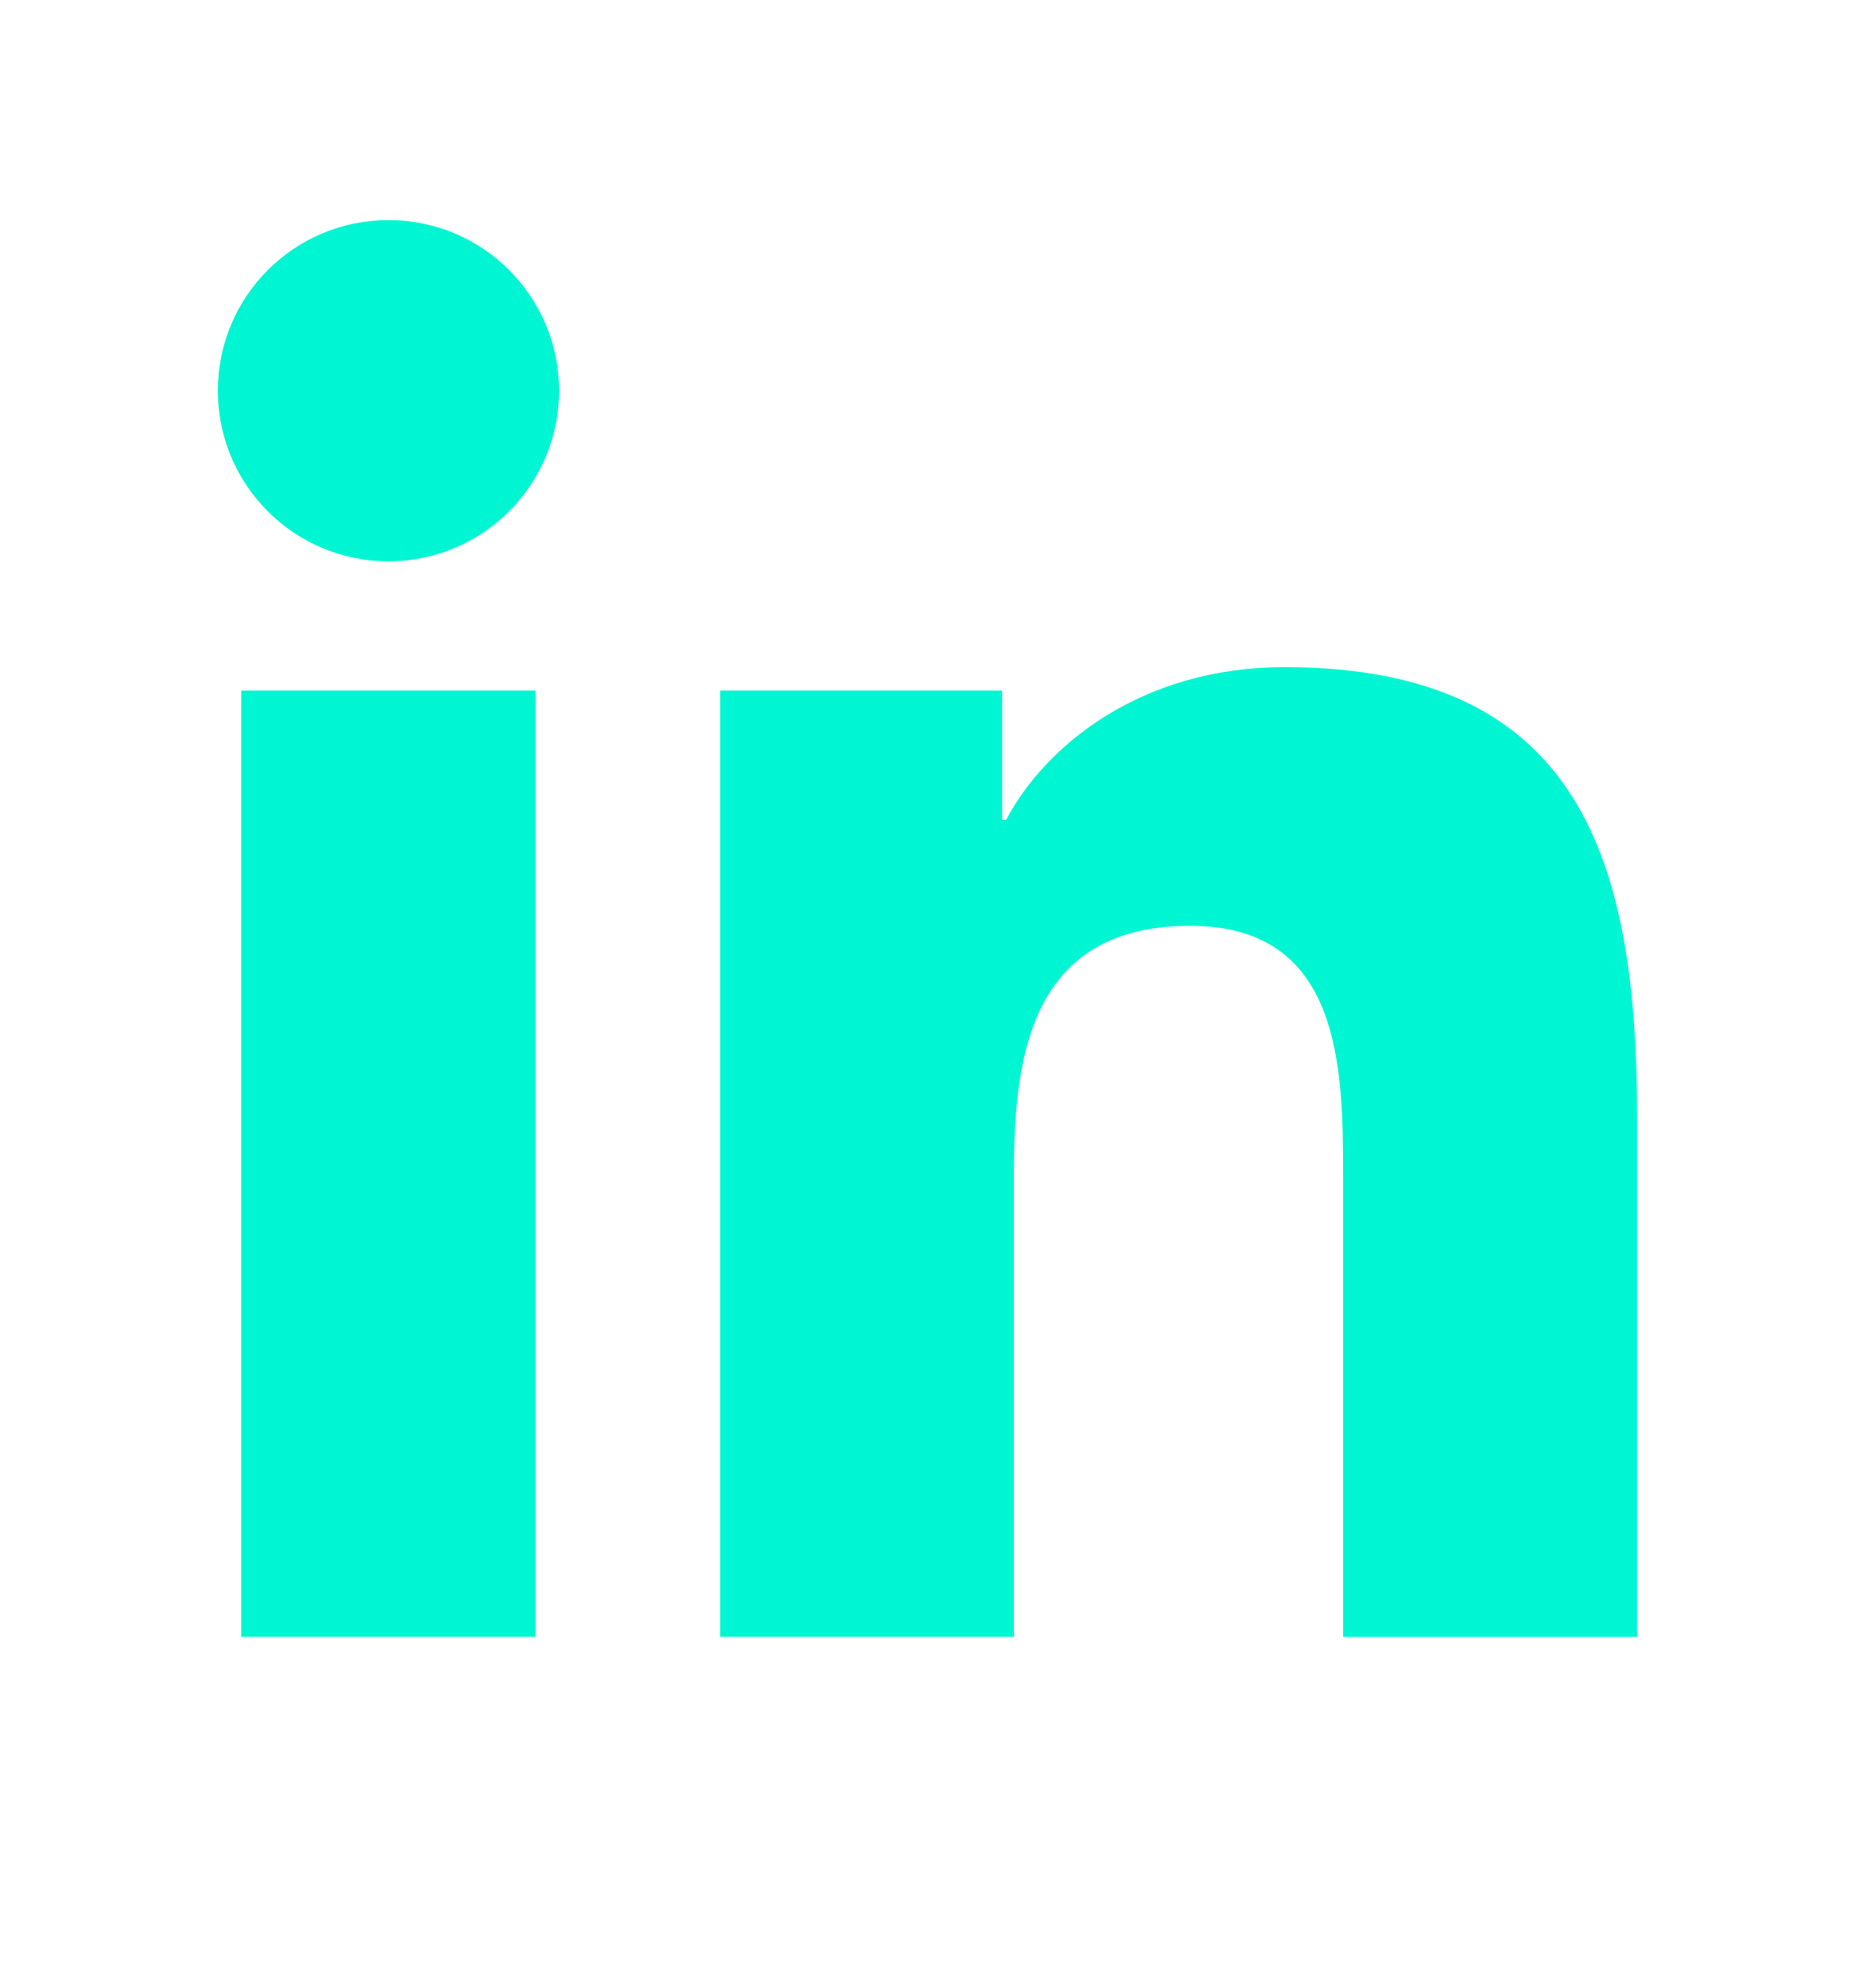
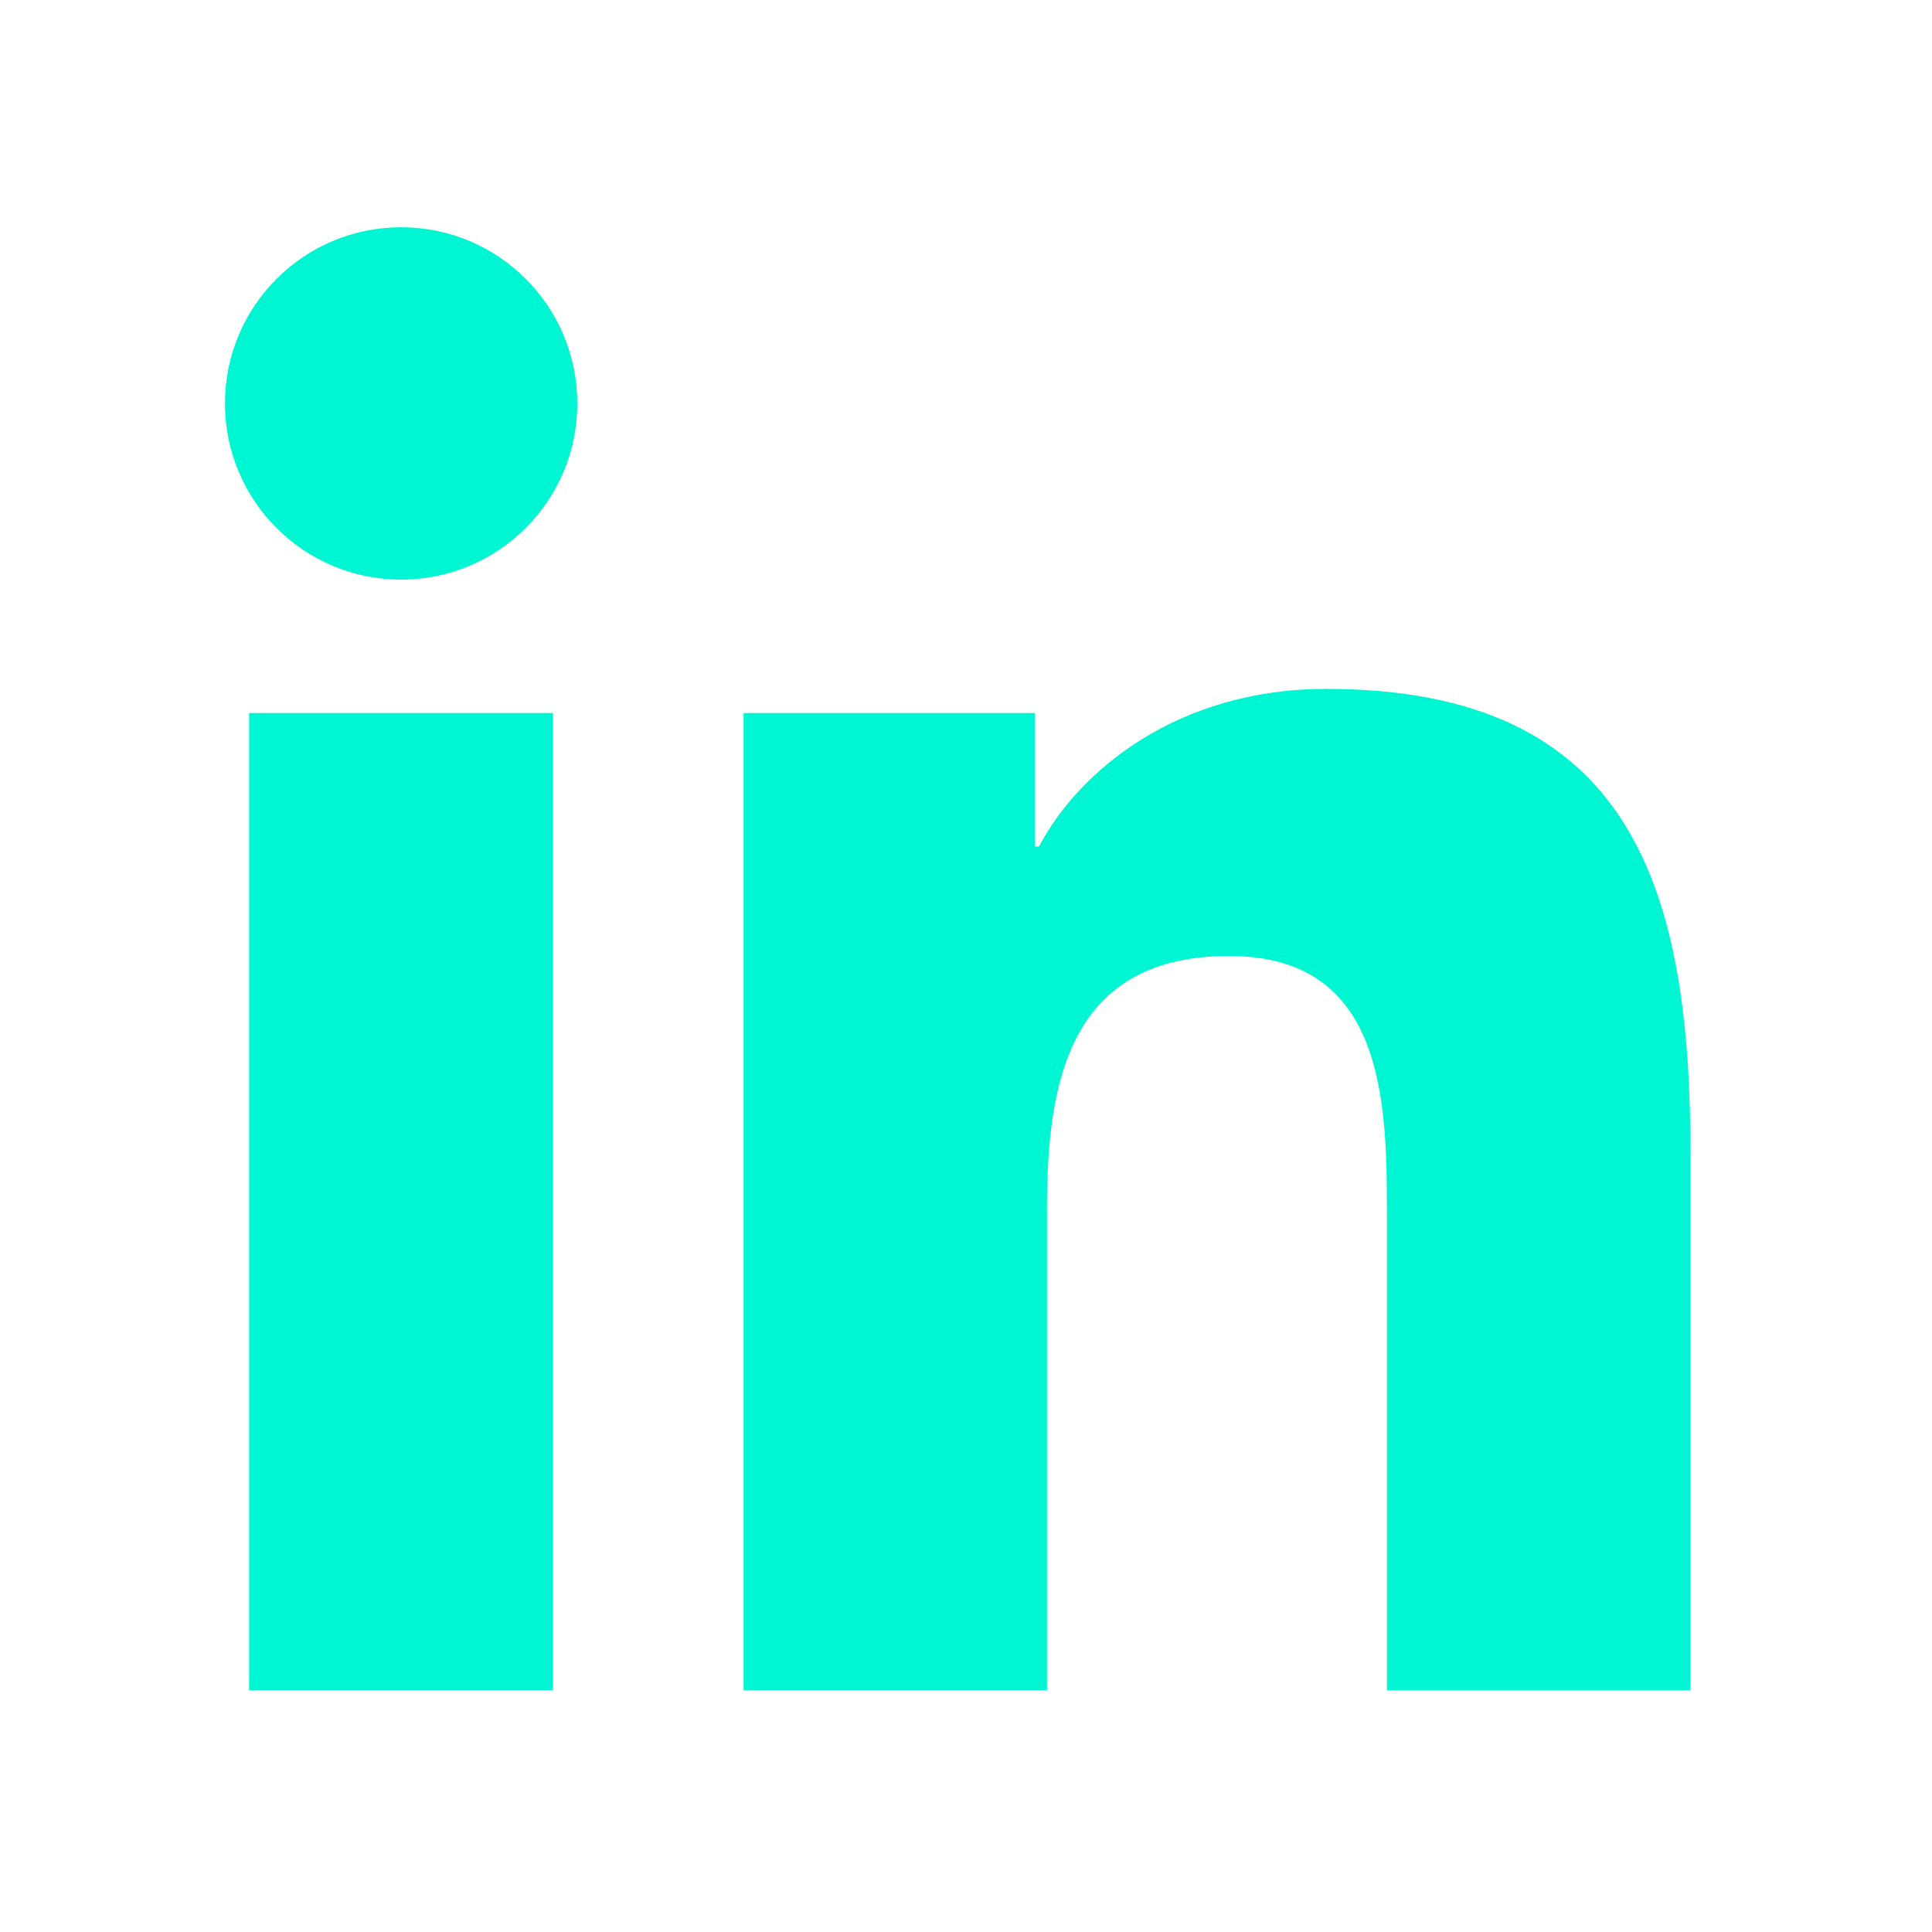
- <svg xmlns="http://www.w3.org/2000/svg" width="16" height="17" viewBox="0 0 16 17" fill="none">
+ <svg xmlns="http://www.w3.org/2000/svg" width="16" height="16" viewBox="0 0 16 16" fill="none">
  <path d="M3.322 4.8C4.128 4.8 4.781 4.147 4.781 3.341C4.781 2.535 4.128 1.882 3.322 1.882C2.516 1.882 1.863 2.535 1.863 3.341C1.863 4.147 2.516 4.8 3.322 4.8Z" fill="#00F6D2" />
  <path d="M6.158 5.905V13.997H8.671V9.995C8.671 8.939 8.869 7.917 10.179 7.917C11.47 7.917 11.486 9.124 11.486 10.062V13.998H14V9.56C14 7.38 13.531 5.705 10.983 5.705C9.759 5.705 8.939 6.376 8.604 7.011H8.57V5.905H6.158ZM2.063 5.905H4.58V13.997H2.063V5.905Z" fill="#00F6D2" />
</svg>
